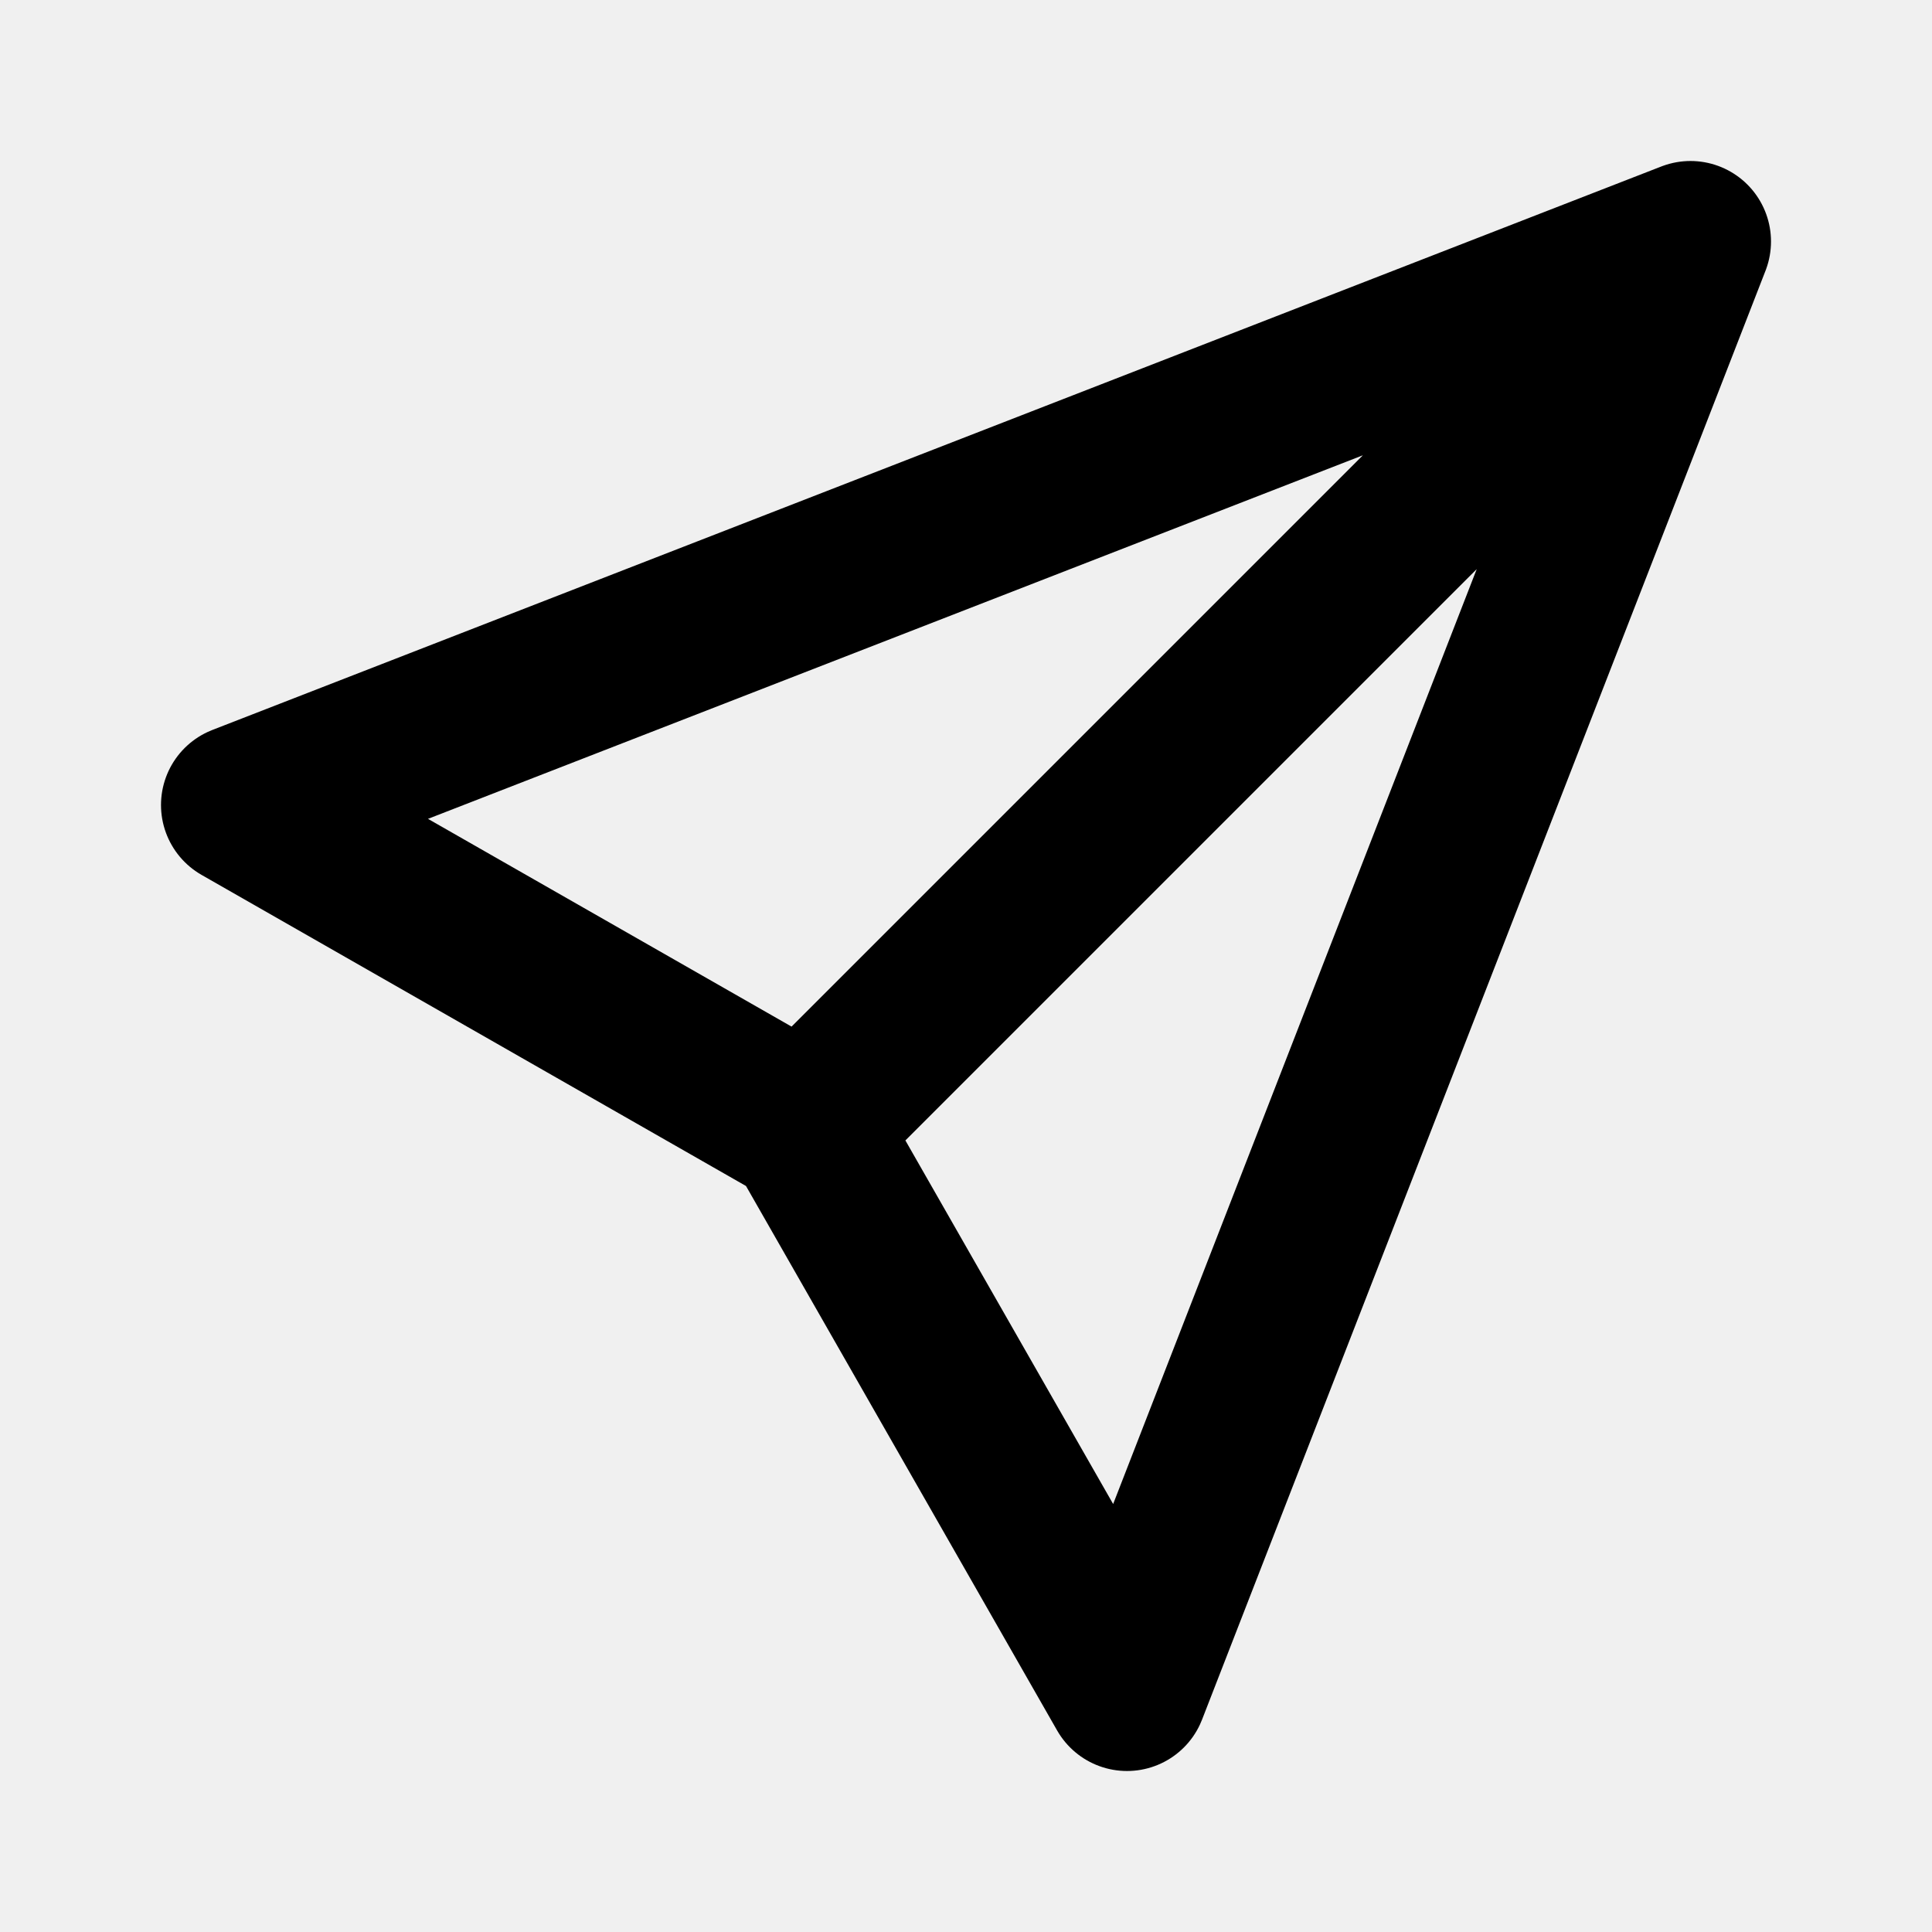
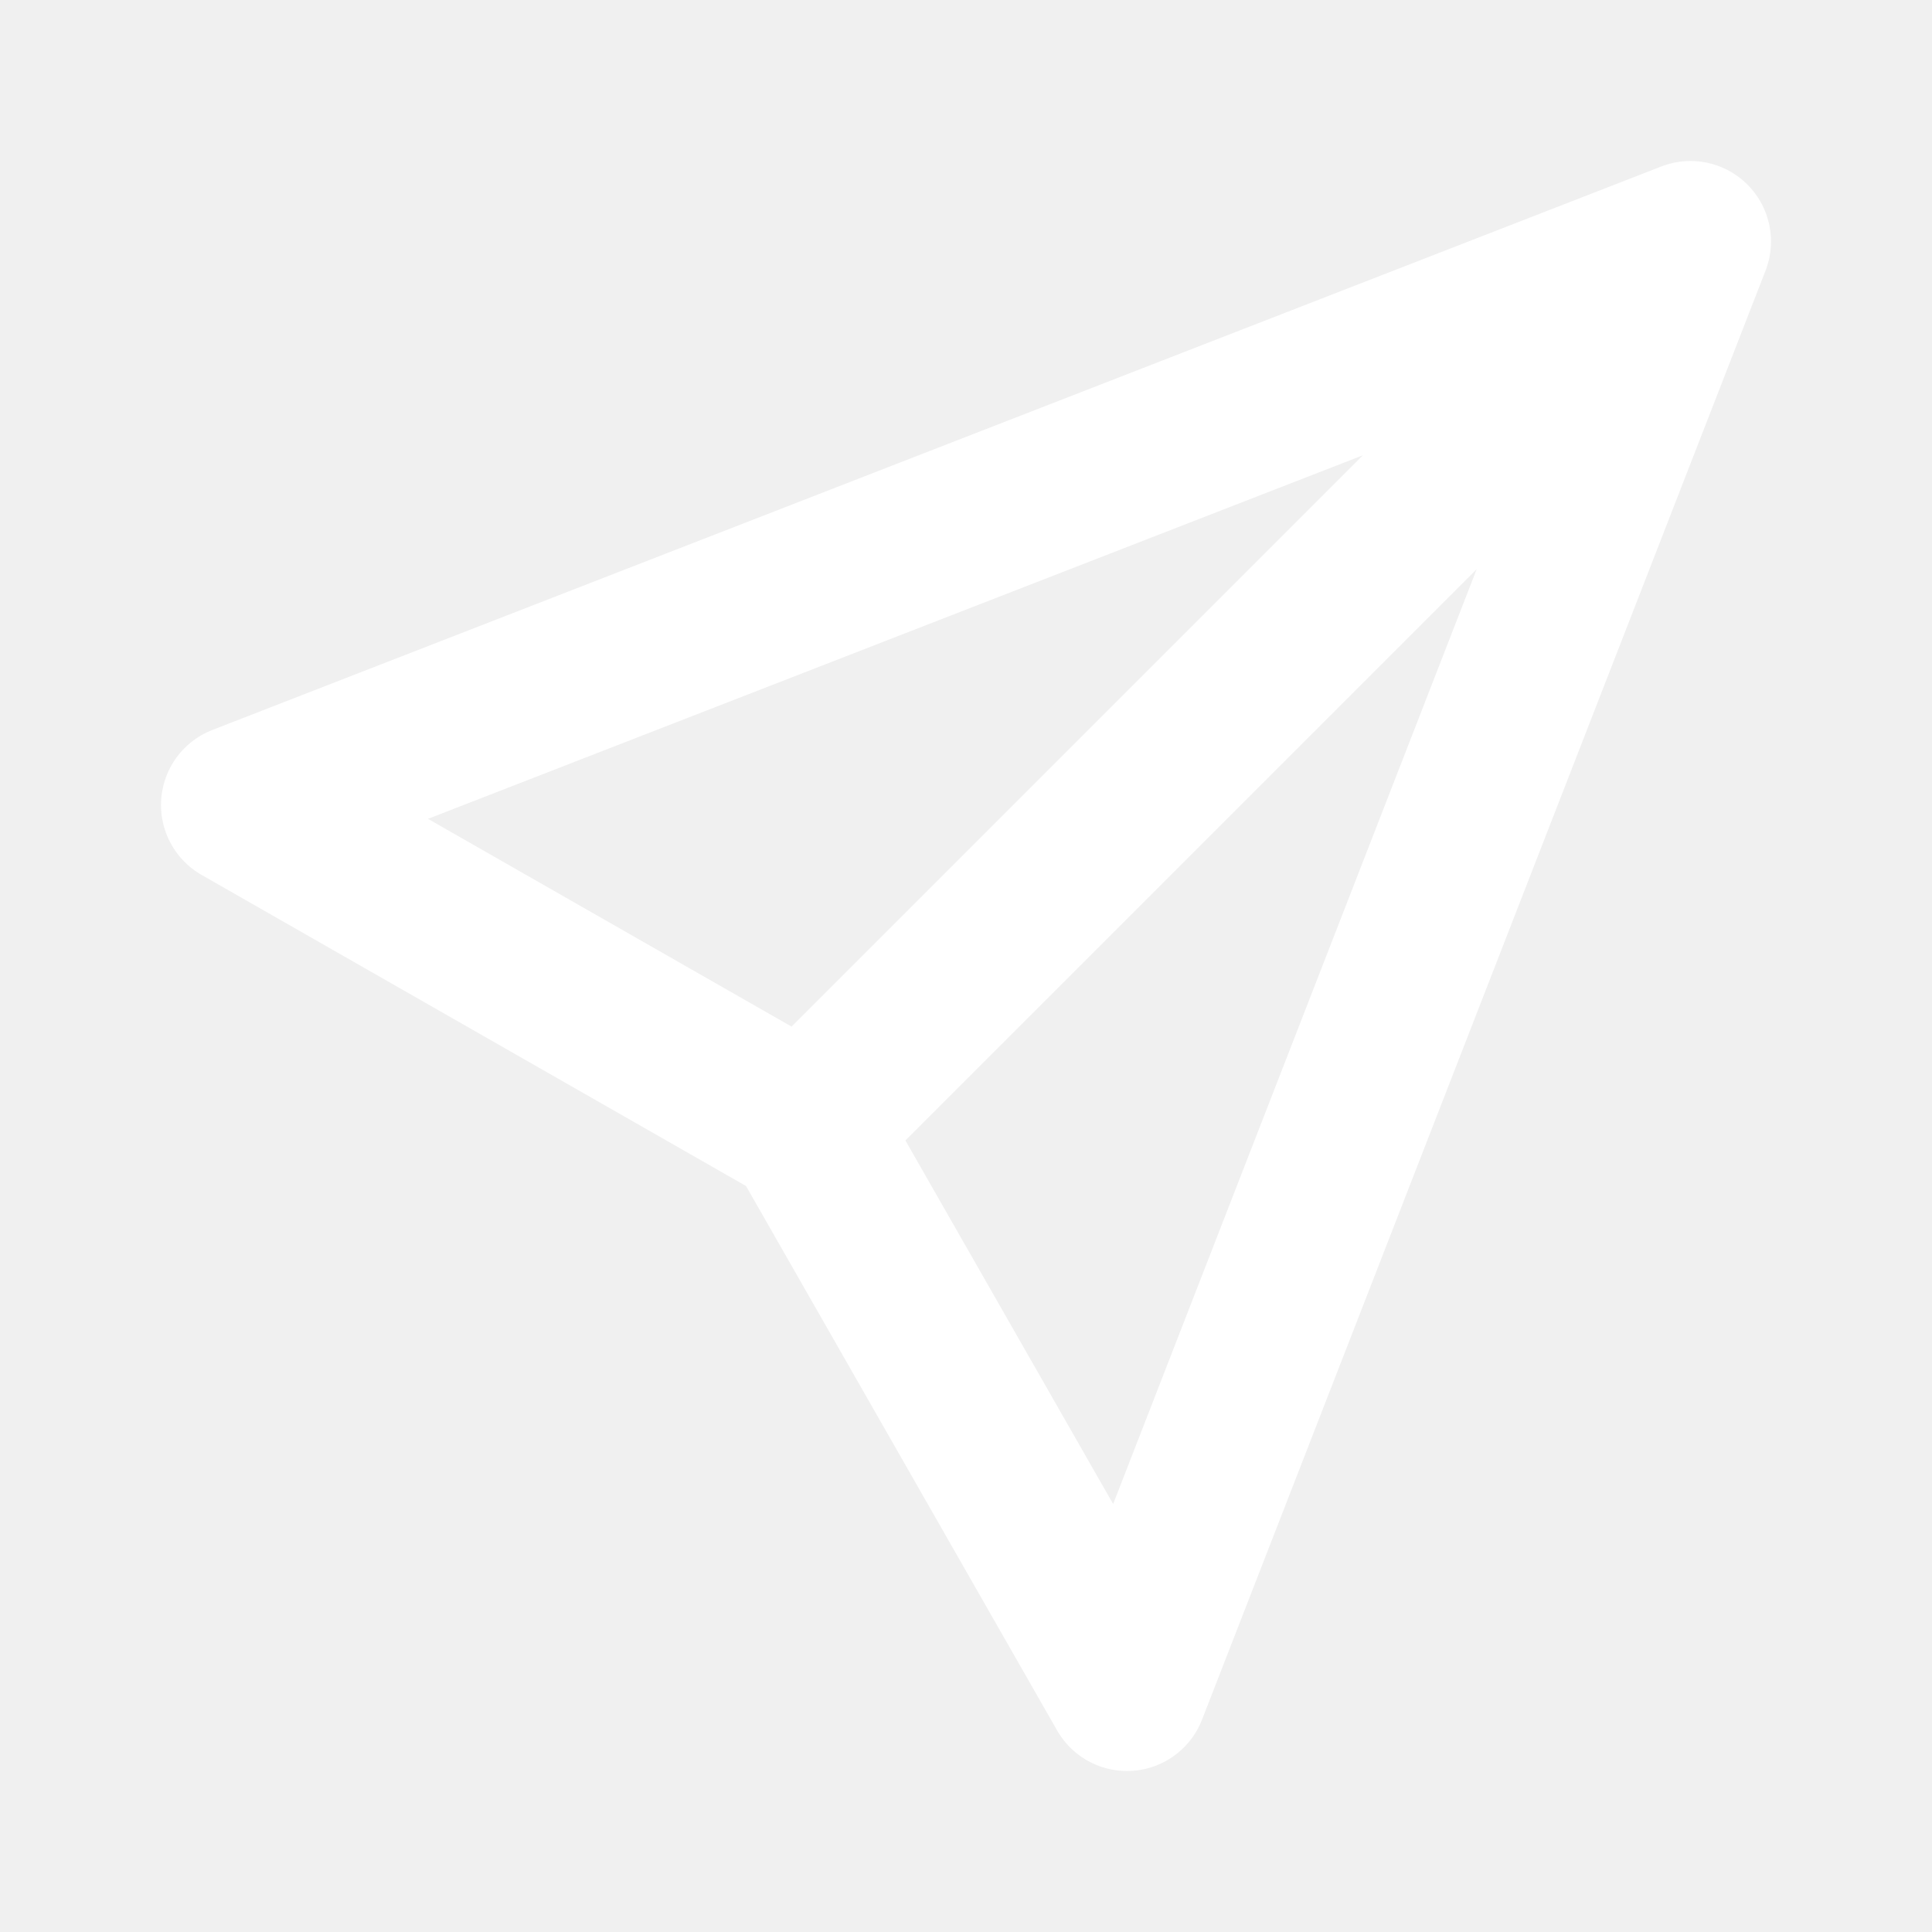
- <svg xmlns="http://www.w3.org/2000/svg" width="24" height="24" viewBox="0 0 24 24" fill="none" stroke="#000" stroke-width="2" stroke-linecap="round" stroke-linejoin="round">
+ <svg xmlns="http://www.w3.org/2000/svg" width="24" height="24" viewBox="0 0 24 24" fill="none" stroke="#ffffff" stroke-width="2" stroke-linecap="round" stroke-linejoin="round">
  <path d="M21 3 10 14M21 3l-7 18-4-7-7-4 18-7Z" />
</svg>
